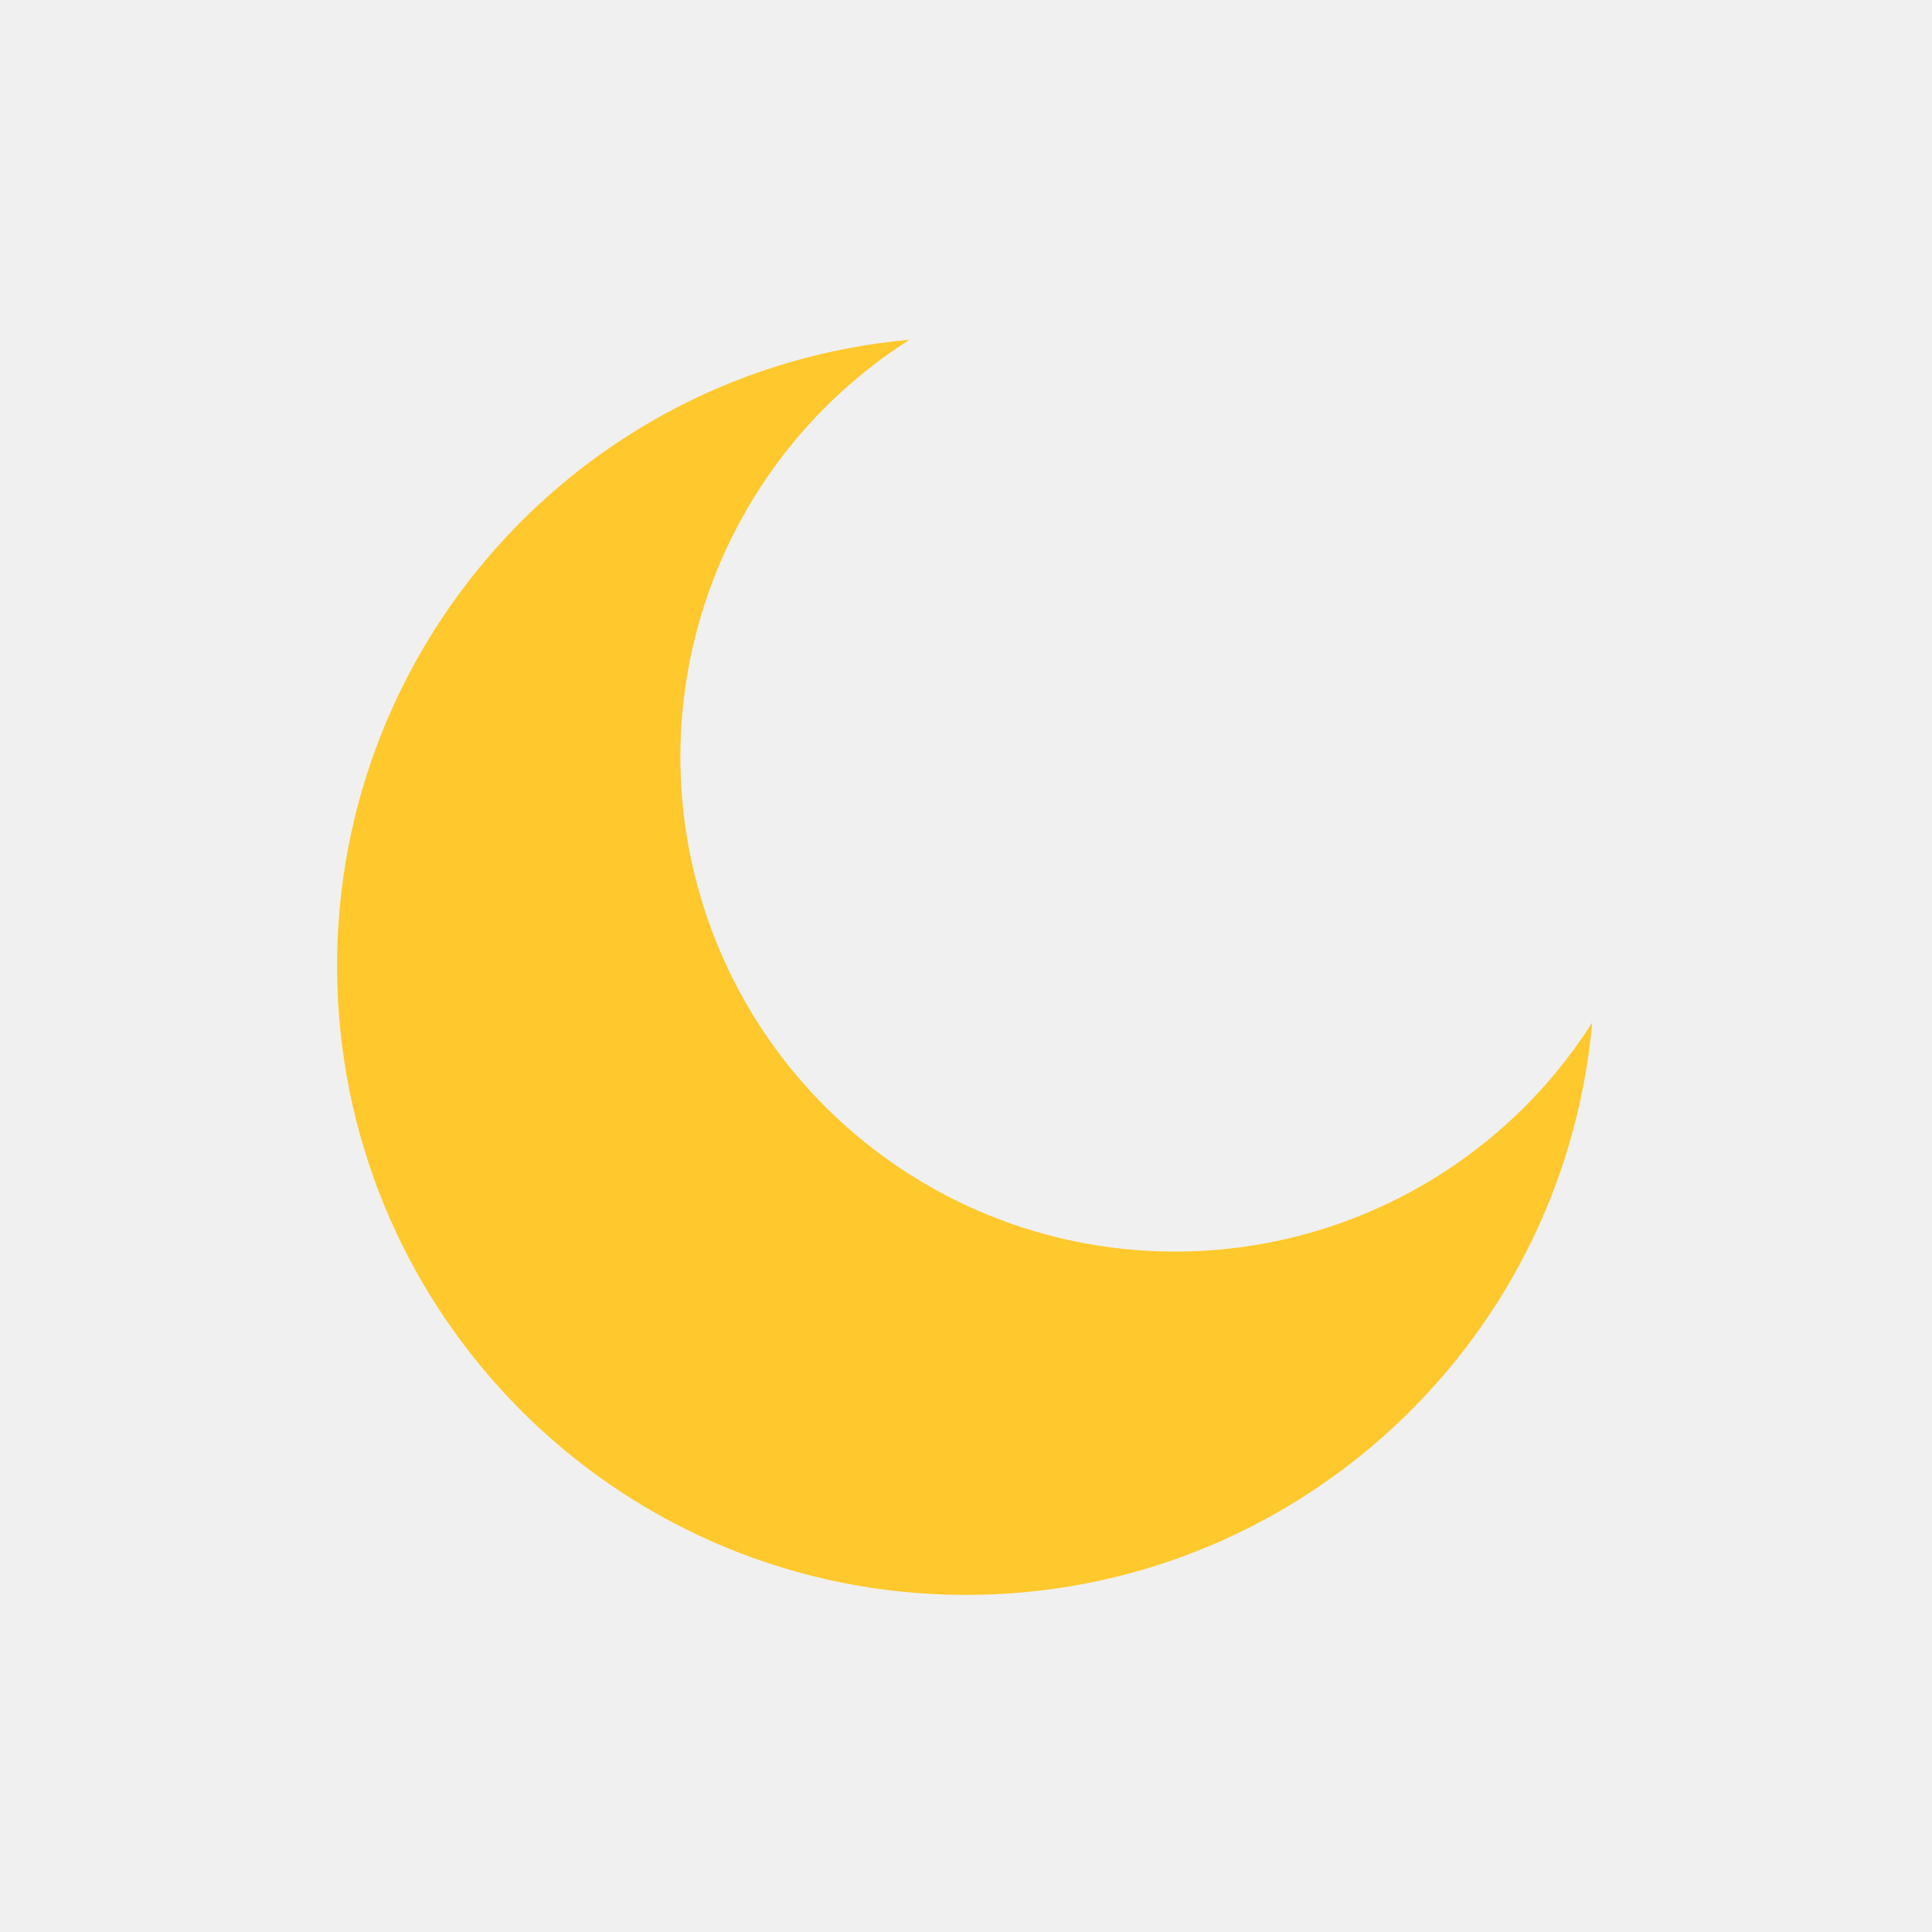
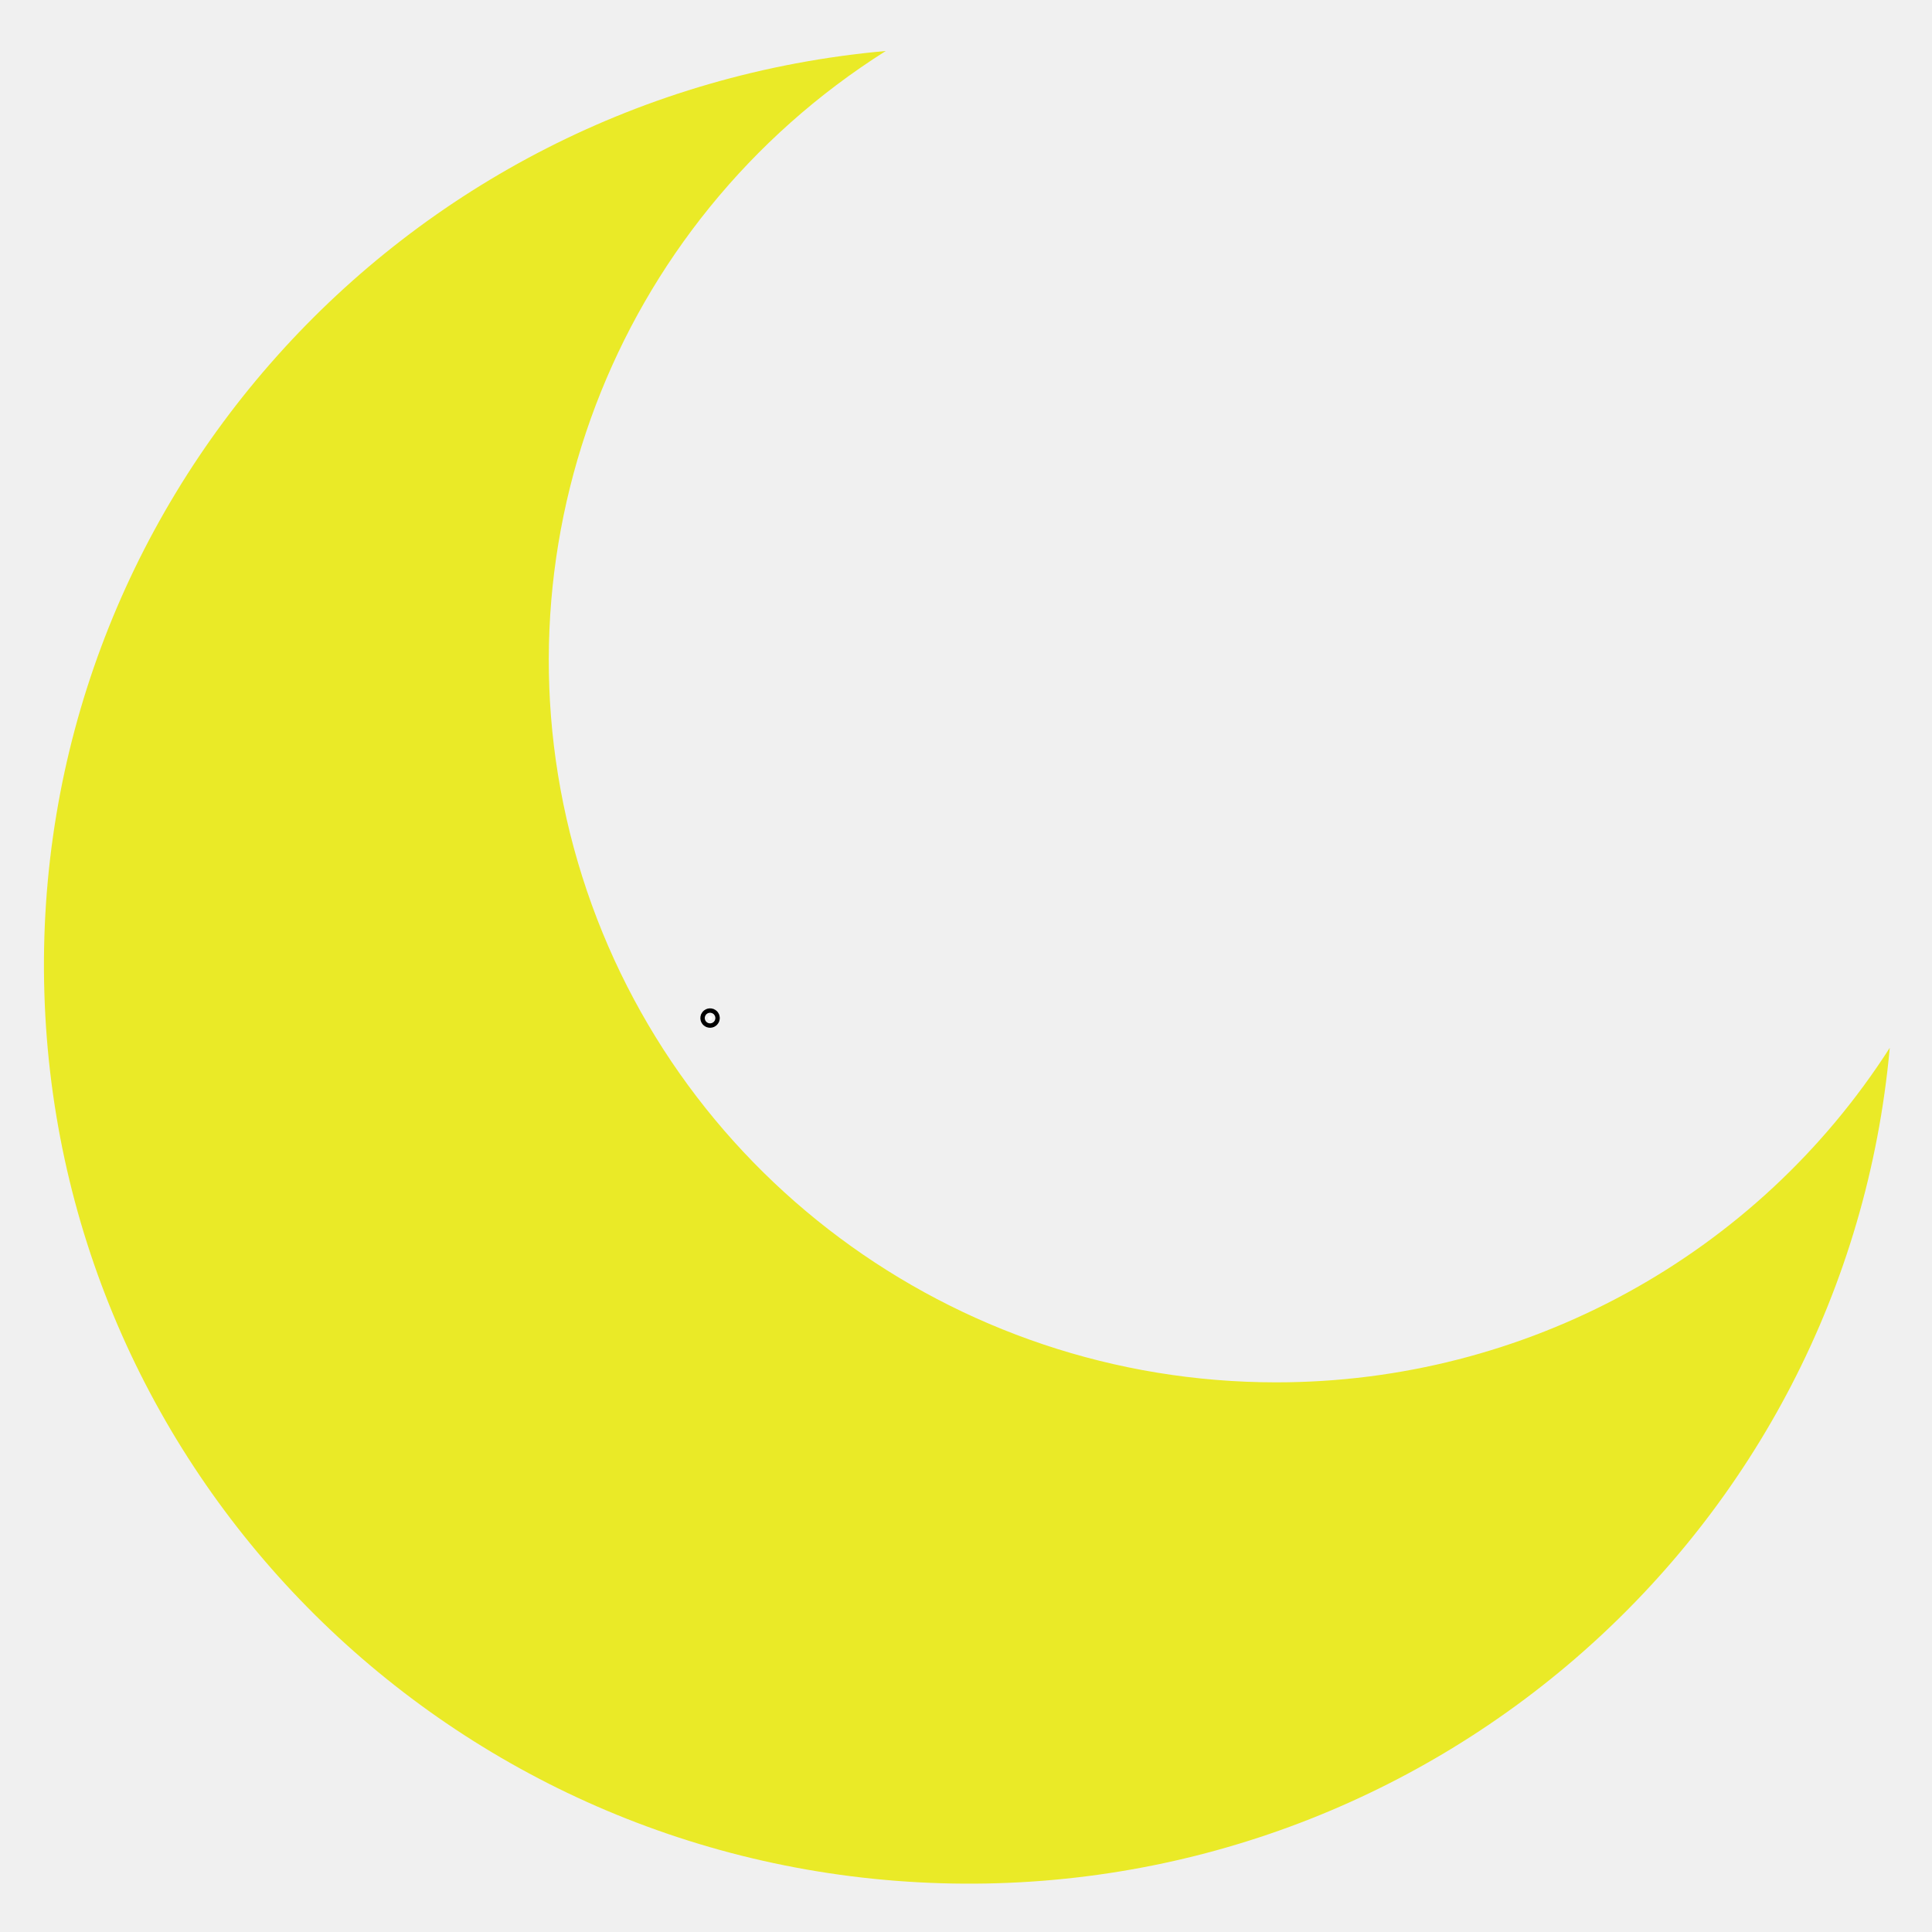
- <svg xmlns="http://www.w3.org/2000/svg" width="128" height="128" viewBox="0 0 128 128">
-   <path d="M77.849,82.92a32.765,32.765,0,0,1-17.59-60.411,41.663,41.663,0,1,0,45.232,45.232A32.736,32.736,0,0,1,77.849,82.92Z" fill="#ffc82c" />
+ <svg xmlns="http://www.w3.org/2000/svg" width="128" height="128">
+   <g>
+     <path d="m84.552,91.584a48.183,47.84 0 0 1 -25.867,-88.206a61.268,60.832 0 1 0 66.516,66.043a48.14,47.798 0 0 1 -40.649,22.163z" fill="#eaea27" id="svg_1" />
+     <ellipse ry="0.145" rx="0.145" id="svg_2" cy="67.449" cx="47.044" stroke="#000" fill="#fff" />
+   </g>
</svg>
